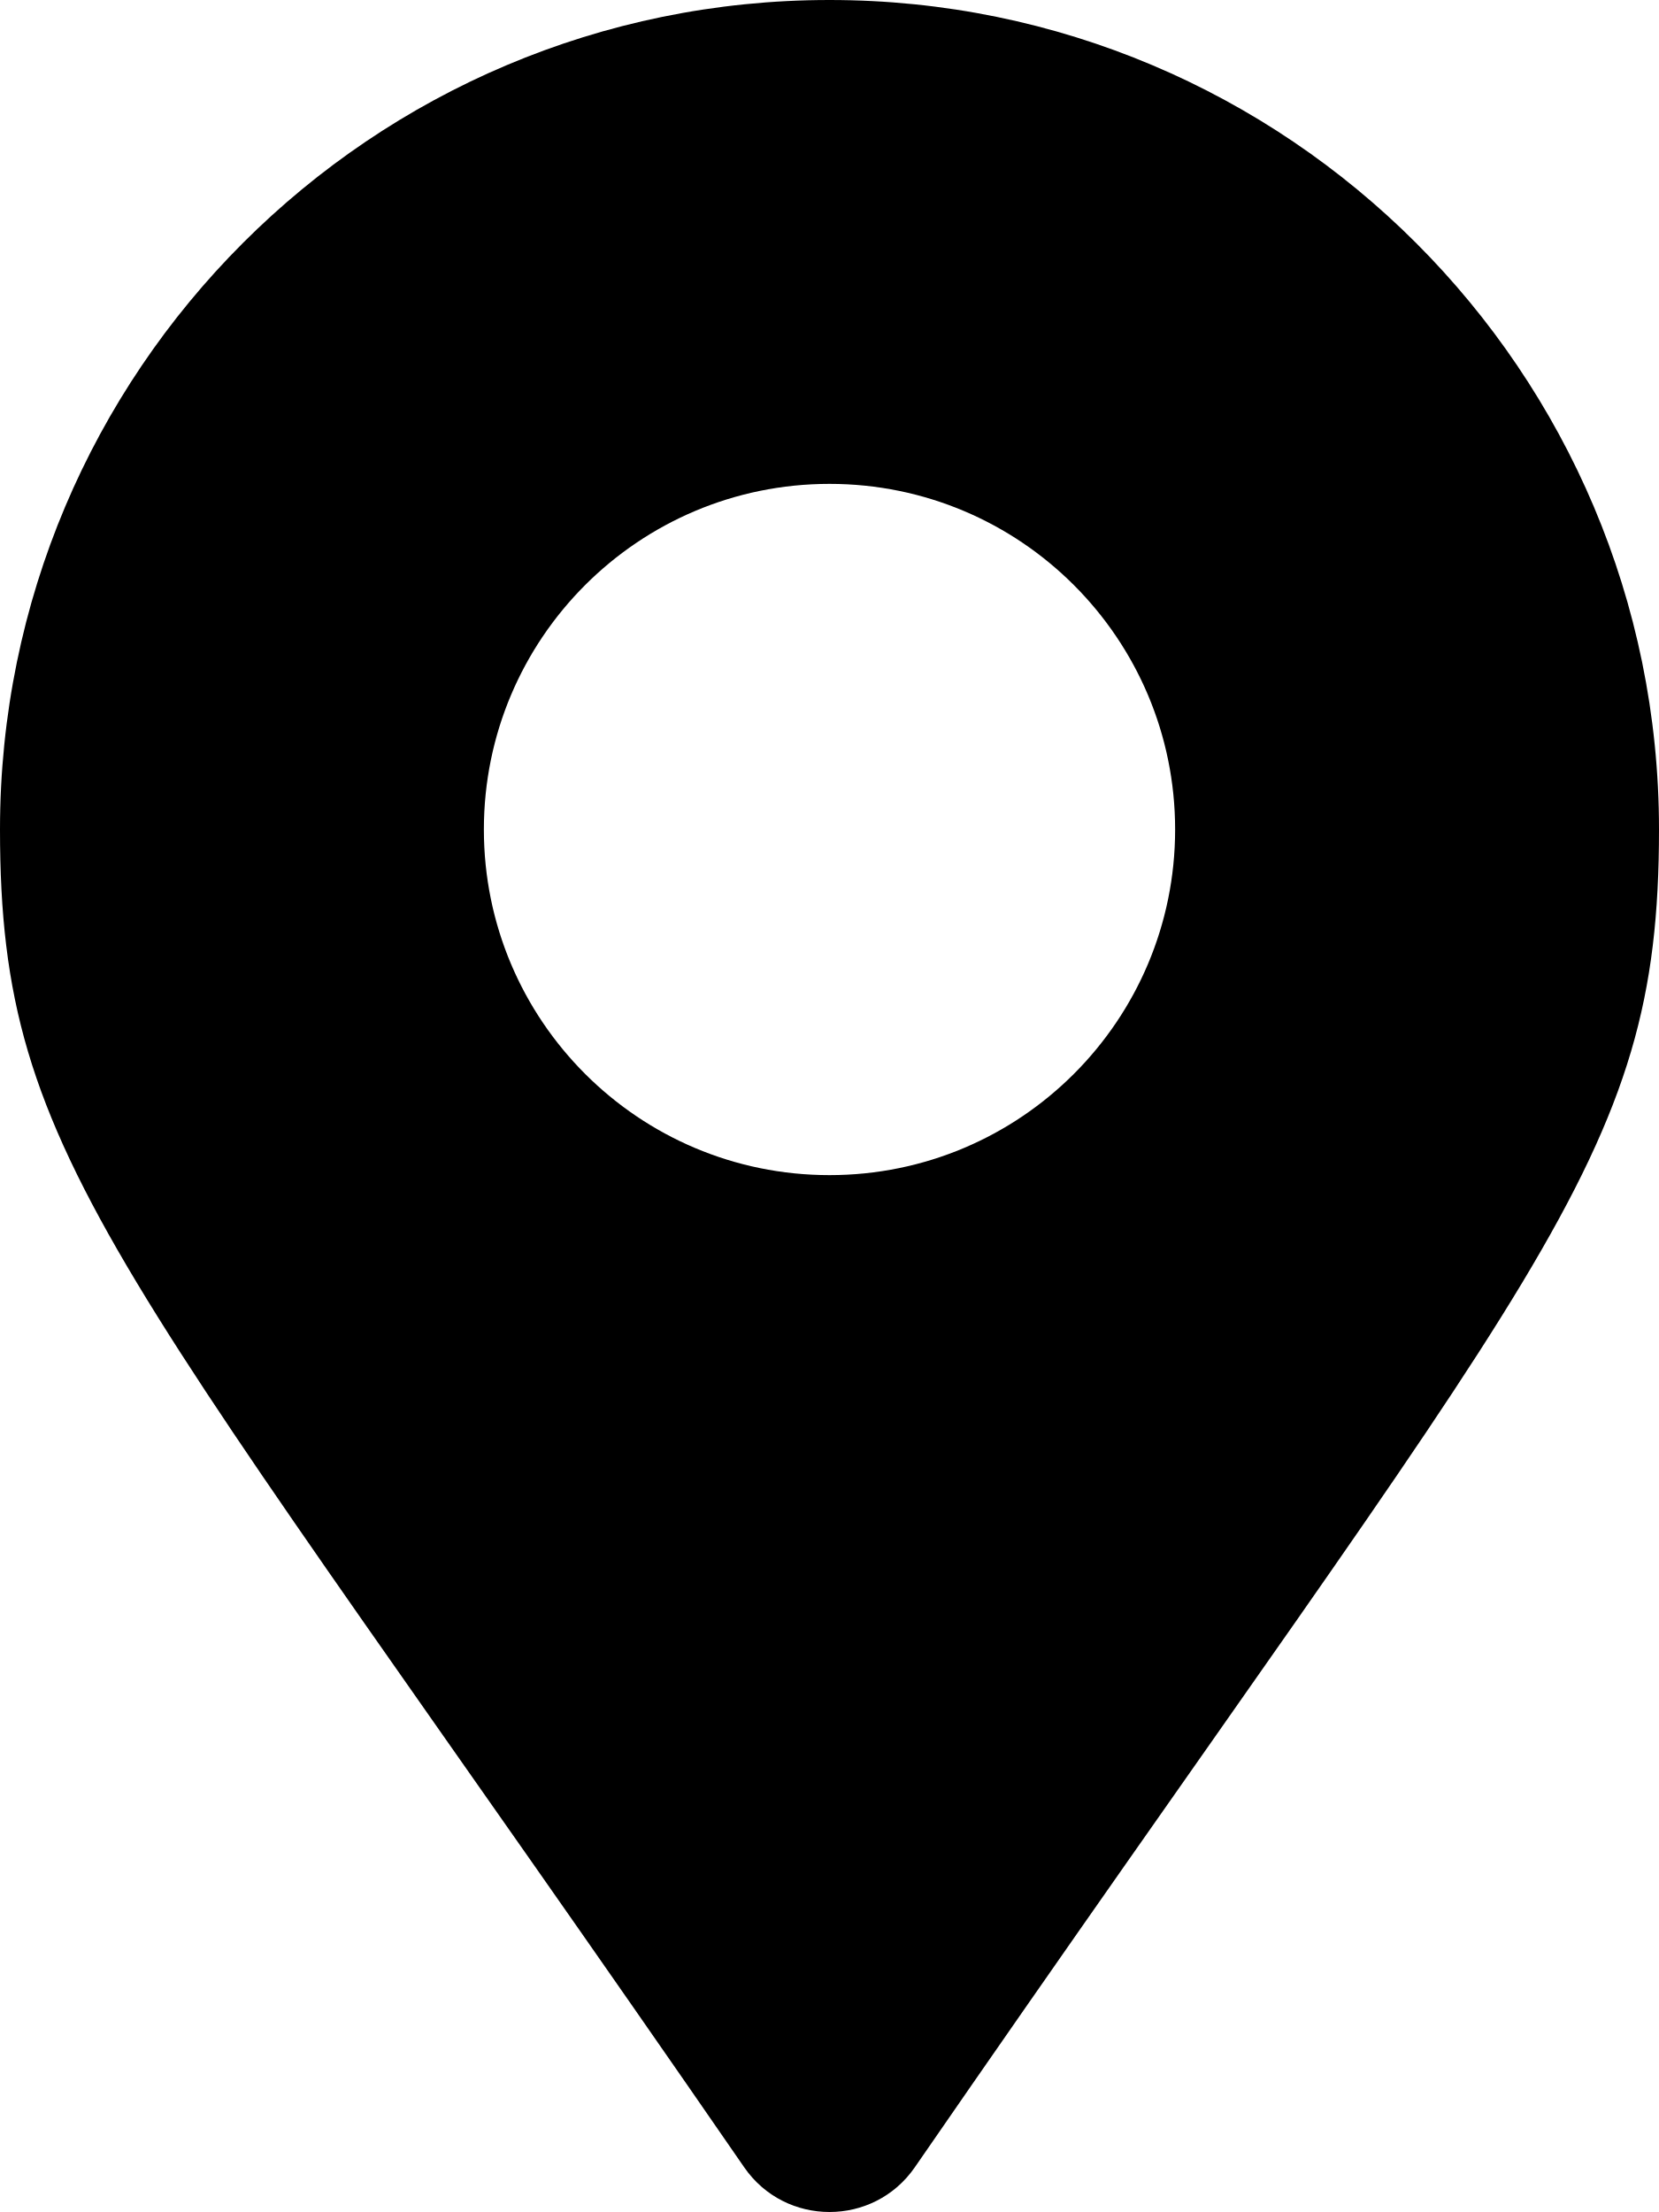
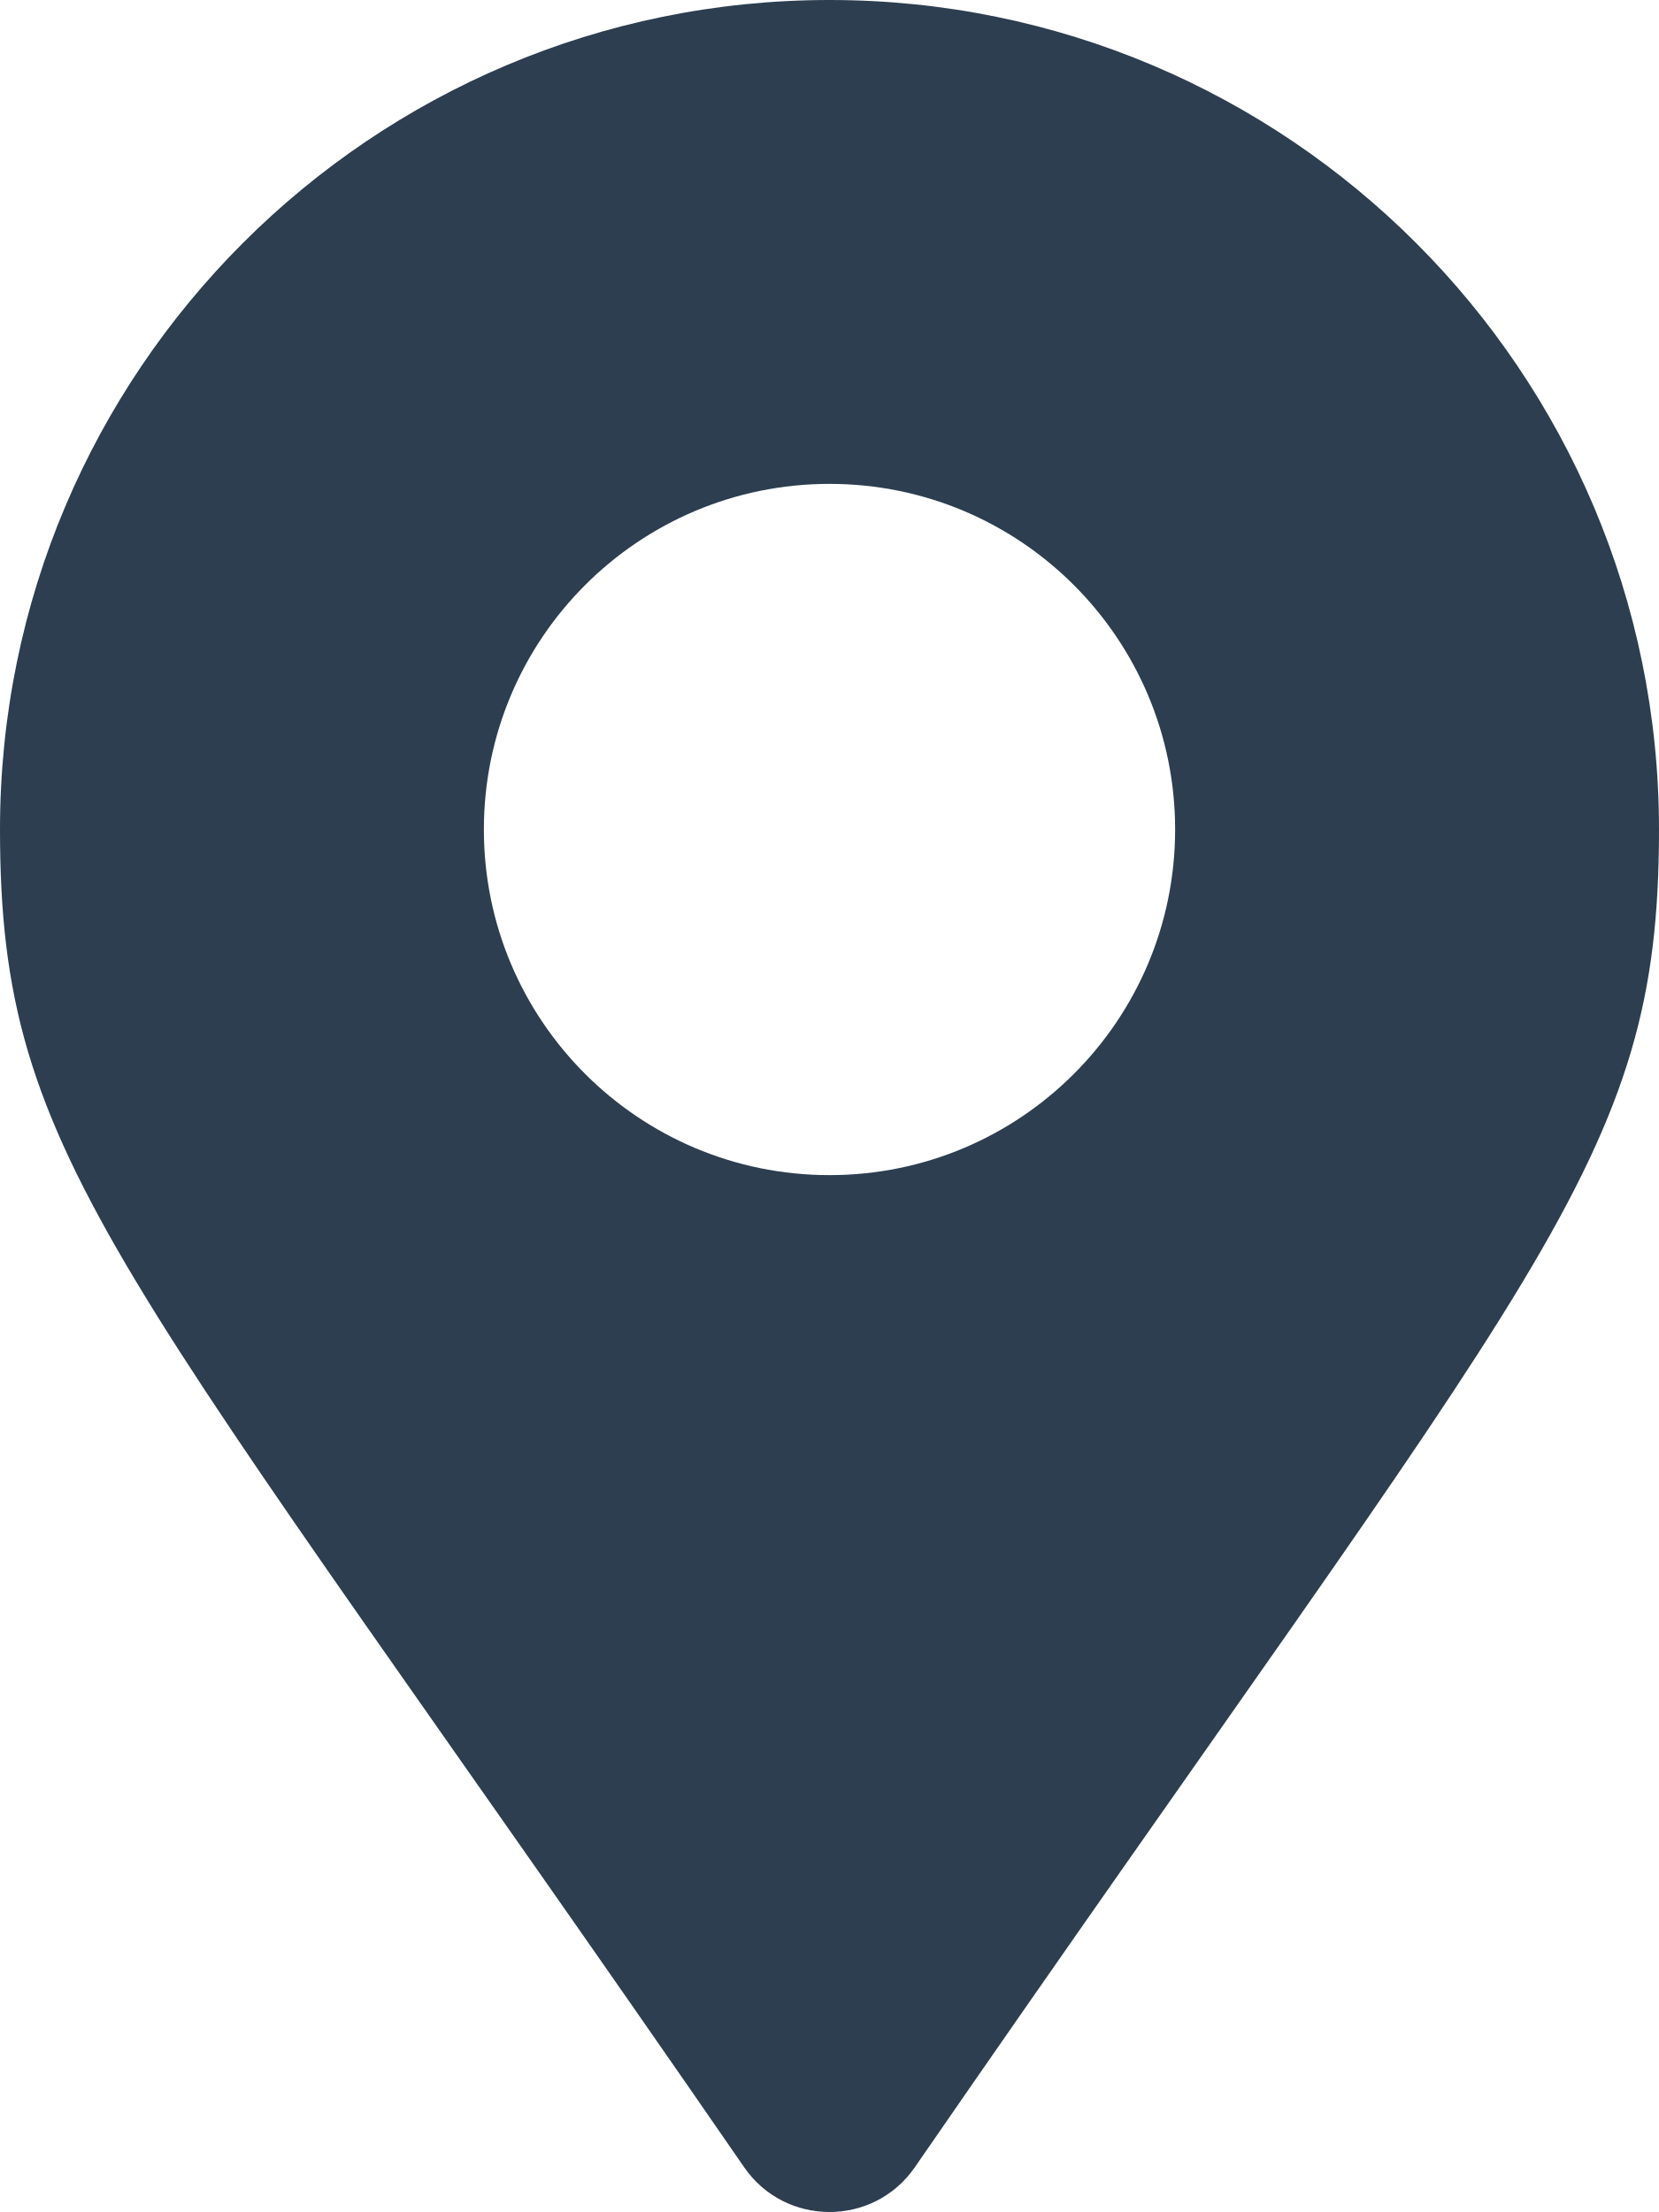
<svg xmlns="http://www.w3.org/2000/svg" viewBox="0 0 384 512" fill="none">
-   <path d="M172.268 501.67C26.97 291.031 0 269.413 0 192C0 85.961 85.961 0 192 0C298.039 0 384 85.961 384 192C384 269.413 357.03 291.031 211.732 501.67C202.197 515.444 181.802 515.443 172.268 501.67ZM192 272C236.183 272 272 236.183 272 192C272 147.817 236.183 112 192 112C147.817 112 112 147.817 112 192C112 236.183 147.817 272 192 272Z" fill="black" />
+   <path d="M172.268 501.67C26.97 291.031 0 269.413 0 192C0 85.961 85.961 0 192 0C298.039 0 384 85.961 384 192C384 269.413 357.03 291.031 211.732 501.67C202.197 515.444 181.802 515.443 172.268 501.67ZM192 272C236.183 272 272 236.183 272 192C272 147.817 236.183 112 192 112C147.817 112 112 147.817 112 192C112 236.183 147.817 272 192 272Z" fill="#2C3E50" />
</svg>
